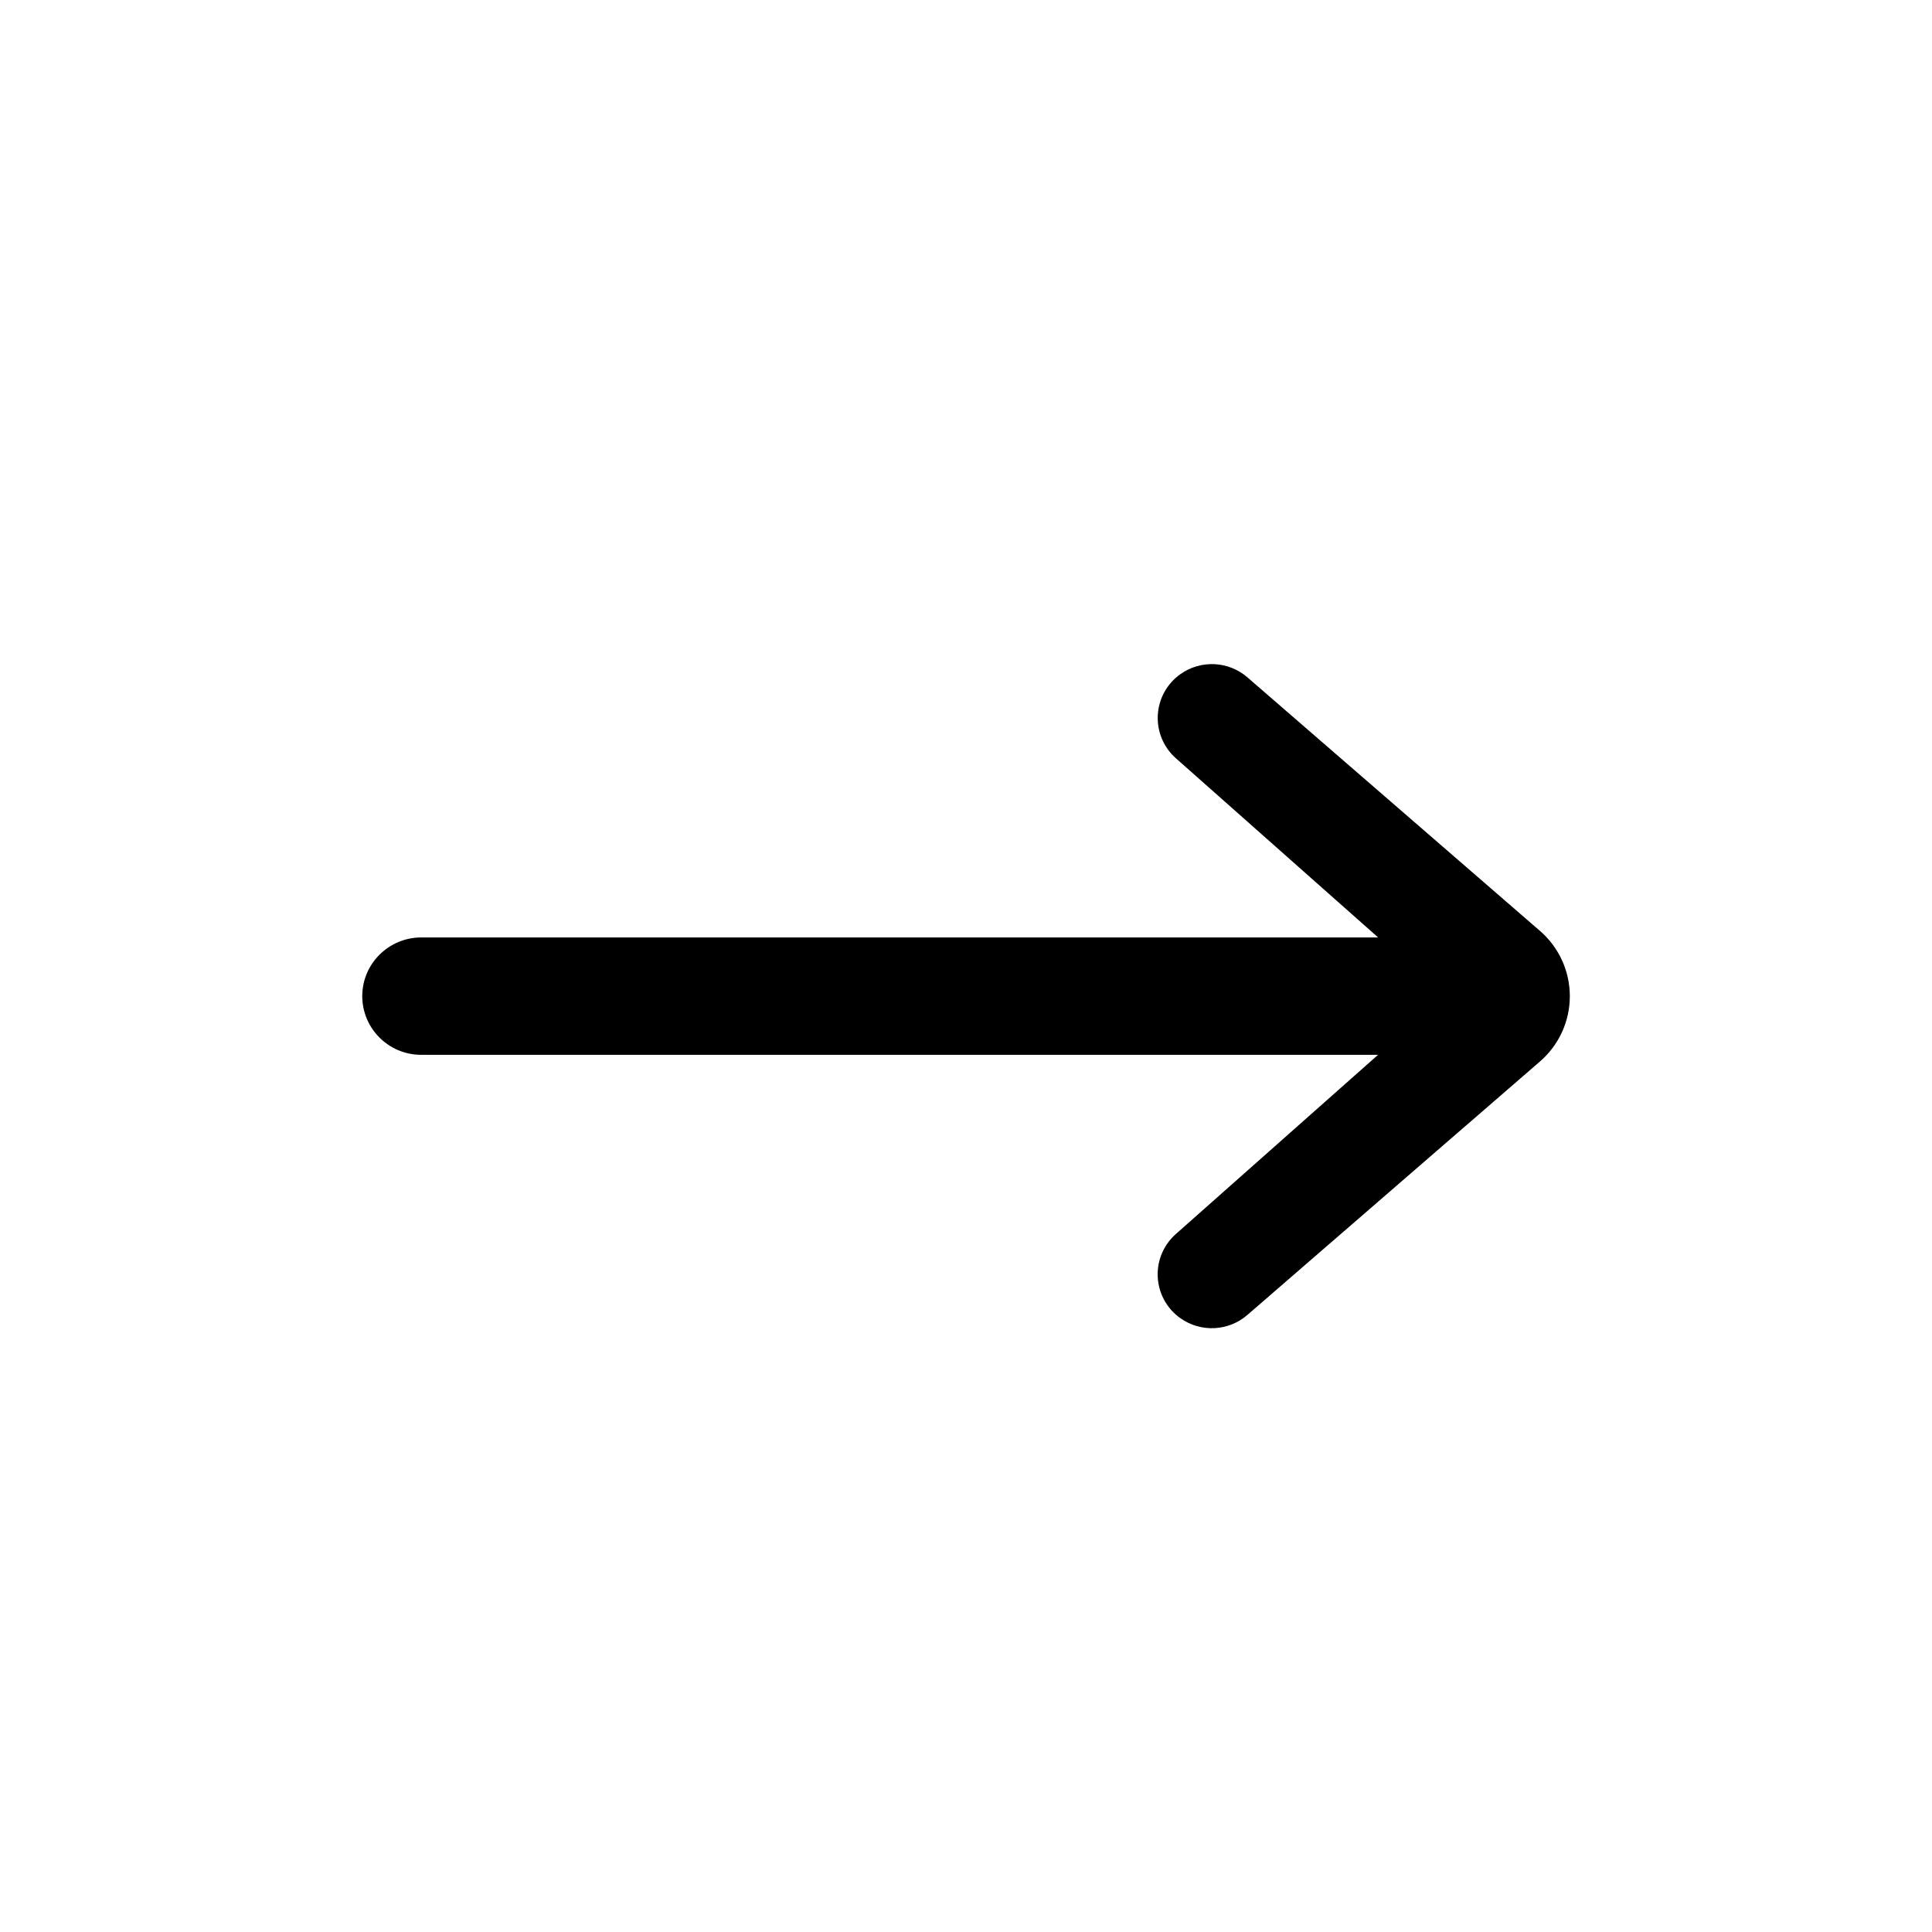
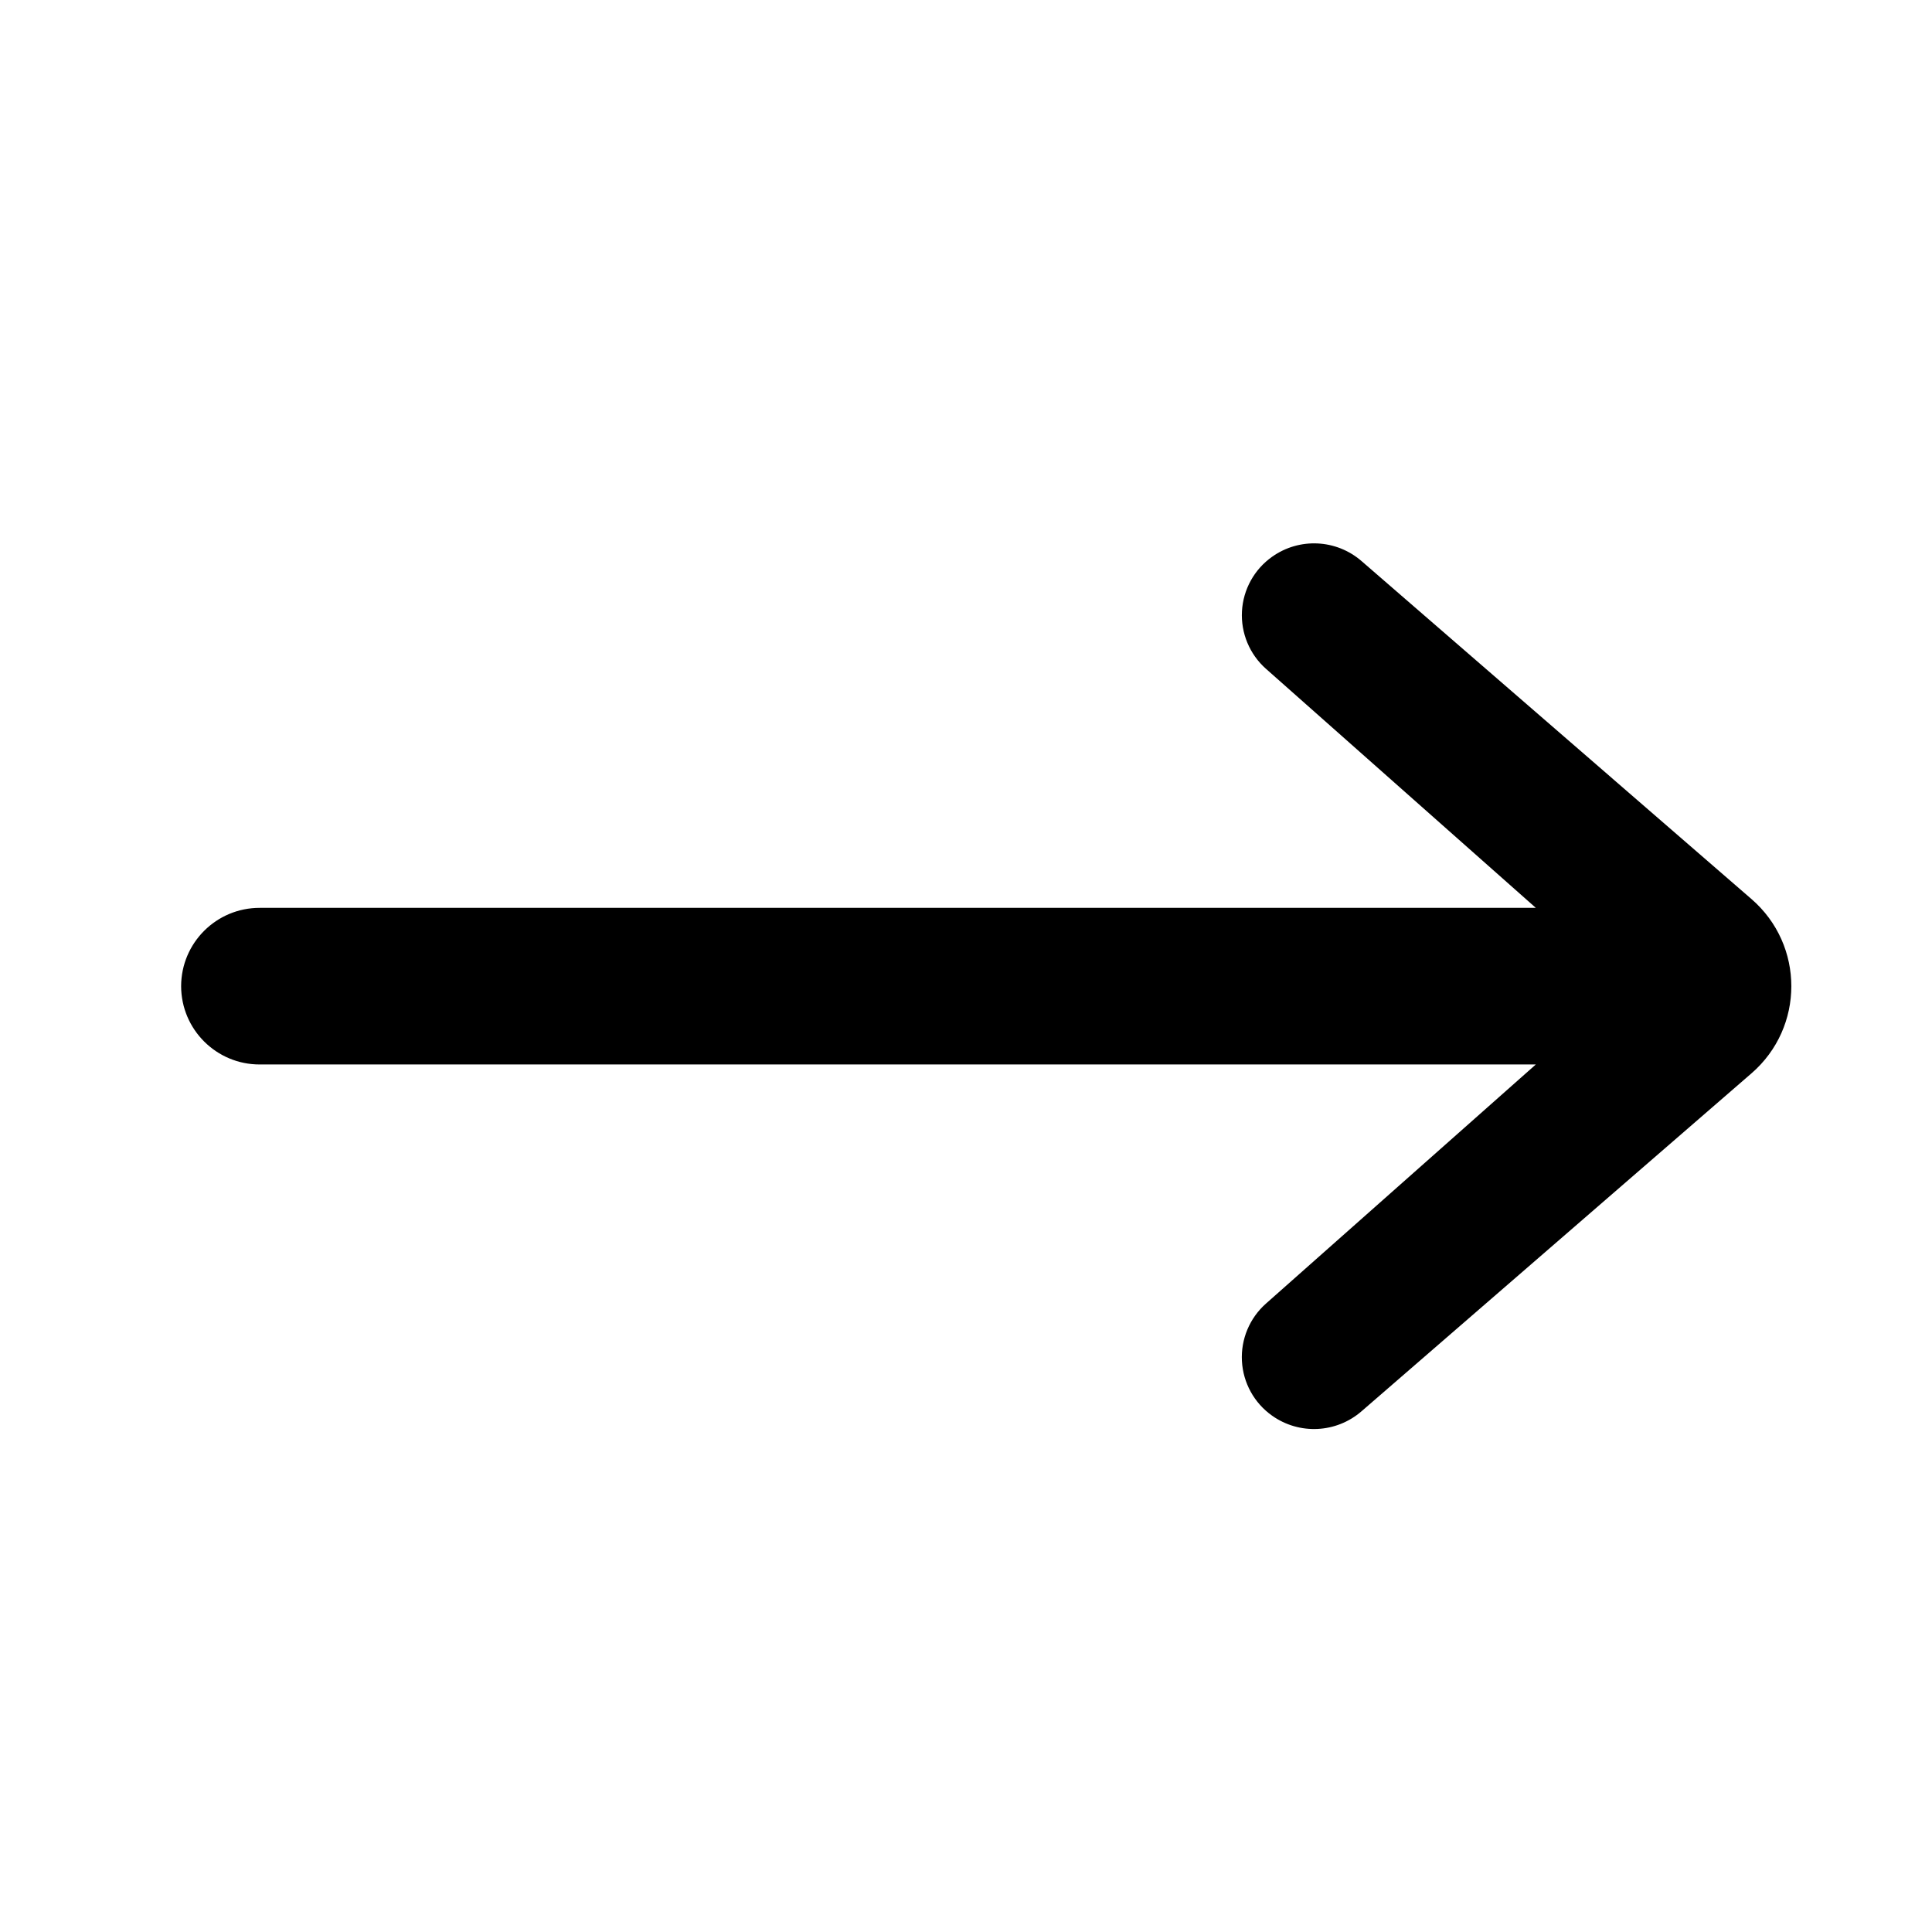
<svg xmlns="http://www.w3.org/2000/svg" width="32" height="32" fill="currentColor" viewBox="0 0 32 32">
-   <path fill-rule="evenodd" d="M6.512 16.5c0-.256.209-.463.466-.463h17.6c.257 0 .465.207.465.463a.464.464 0 0 1-.466.463h-17.6a.464.464 0 0 1-.465-.463Z" clip-rule="evenodd" />
-   <path fill-rule="evenodd" d="M25.168 15.802a.923.923 0 0 1 0 1.396l-4.843 4.198a.386.386 0 0 1-.476.023.381.381 0 0 1-.033-.597l4.098-3.63a.923.923 0 0 0 0-1.384l-4.098-3.63a.381.381 0 0 1 .033-.597.386.386 0 0 1 .476.023l4.843 4.198Z" clip-rule="evenodd" />
-   <path fill-rule="evenodd" d="m22.826 15.527-3.35-2.968a.89.89 0 0 1 .075-1.393.9.9 0 0 1 1.11.053l4.844 4.198a1.43 1.43 0 0 1 0 2.166L20.66 21.78a.9.9 0 0 1-1.11.053.89.89 0 0 1-.076-1.392l3.351-2.97H6.978A.975.975 0 0 1 6 16.5c0-.537.438-.973.978-.973h15.848Z" clip-rule="evenodd" />
+   <path fill-rule="evenodd" d="M3.683 16.334a.62.62 0 0 1 .62-.617h23.47a.62.62 0 0 1 .62.617.62.62 0 0 1-.62.618H4.303a.62.62 0 0 1-.62-.618Z" clip-rule="evenodd" />
+   <path fill-rule="evenodd" d="M28.561 15.403a1.23 1.23 0 0 1 0 1.863l-6.46 5.598a.515.515 0 0 1-.634.03.509.509 0 0 1-.043-.796l5.464-4.841a1.231 1.231 0 0 0 0-1.845l-5.464-4.841a.509.509 0 0 1 .043-.797.515.515 0 0 1 .635.031l6.459 5.598Z" clip-rule="evenodd" />
+   <path fill-rule="evenodd" d="m25.438 15.037-4.469-3.959a1.186 1.186 0 0 1 .102-1.857 1.2 1.2 0 0 1 1.48.072l6.459 5.598c.88.763.88 2.124 0 2.887l-6.46 5.598a1.2 1.2 0 0 1-1.48.072 1.186 1.186 0 0 1-.1-1.858l4.468-3.959H4.304A1.3 1.3 0 0 1 3 16.334a1.3 1.3 0 0 1 1.304-1.297h21.134Z" clip-rule="evenodd" />
</svg>
